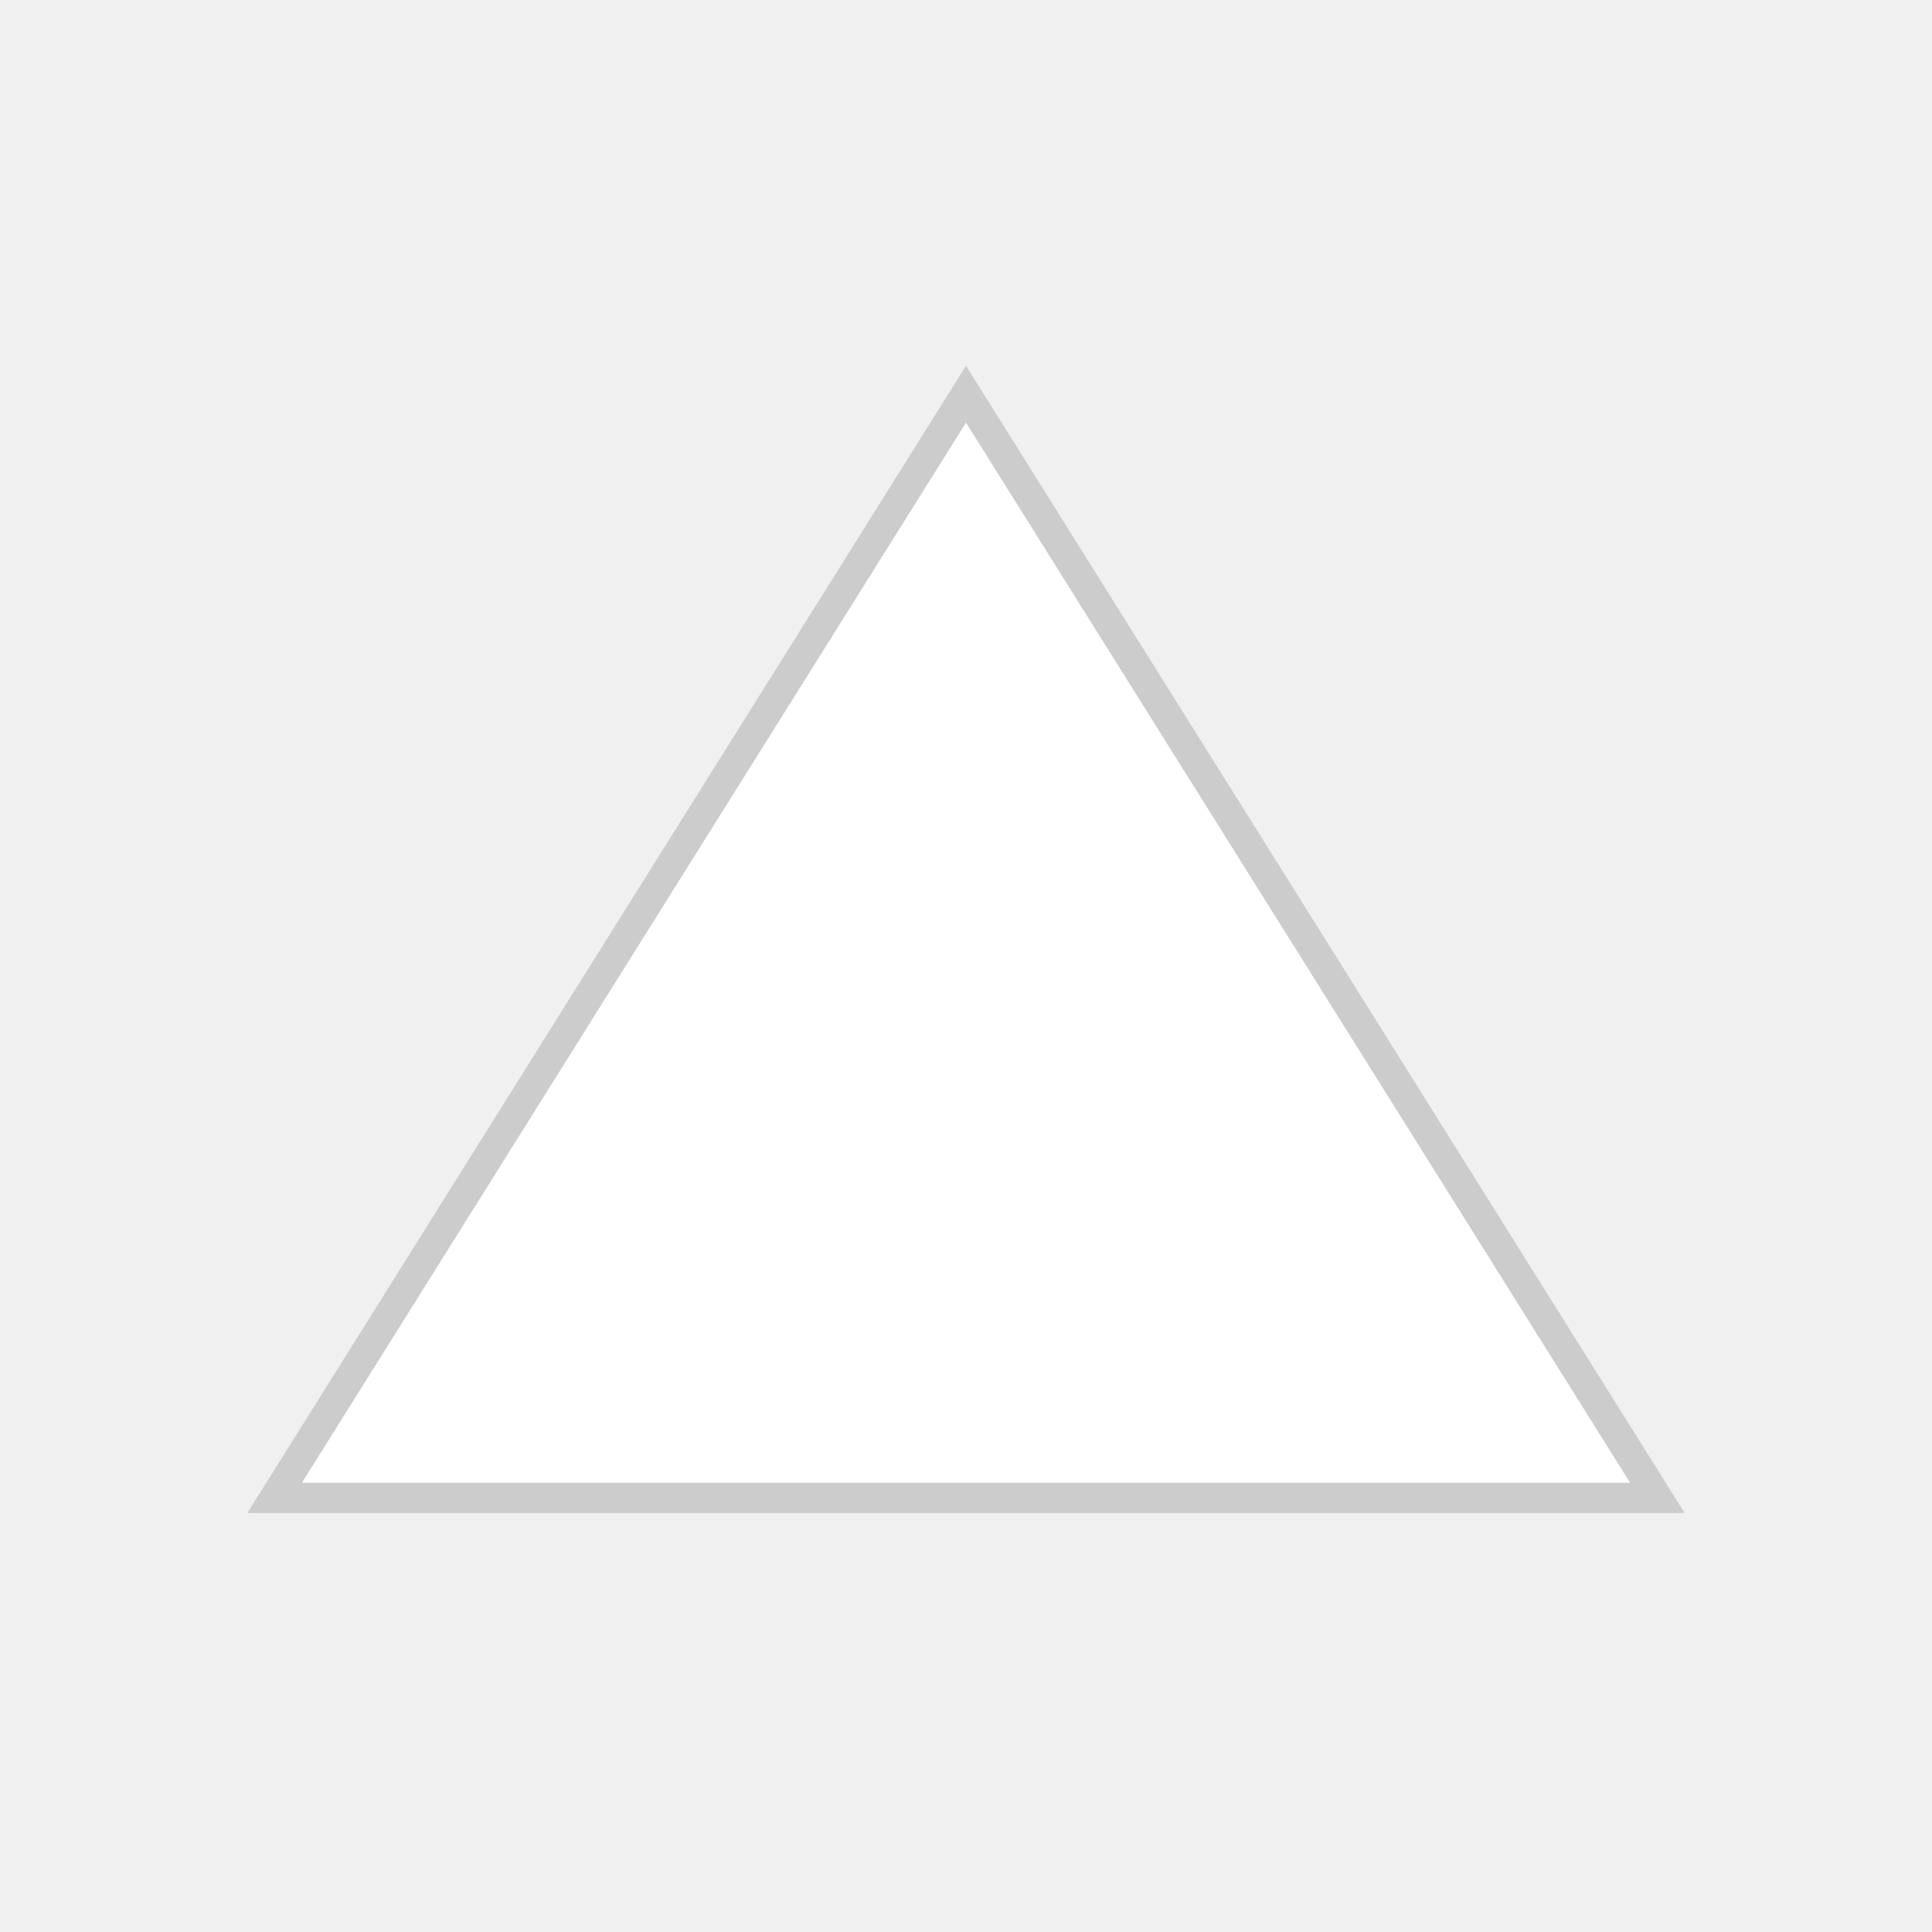
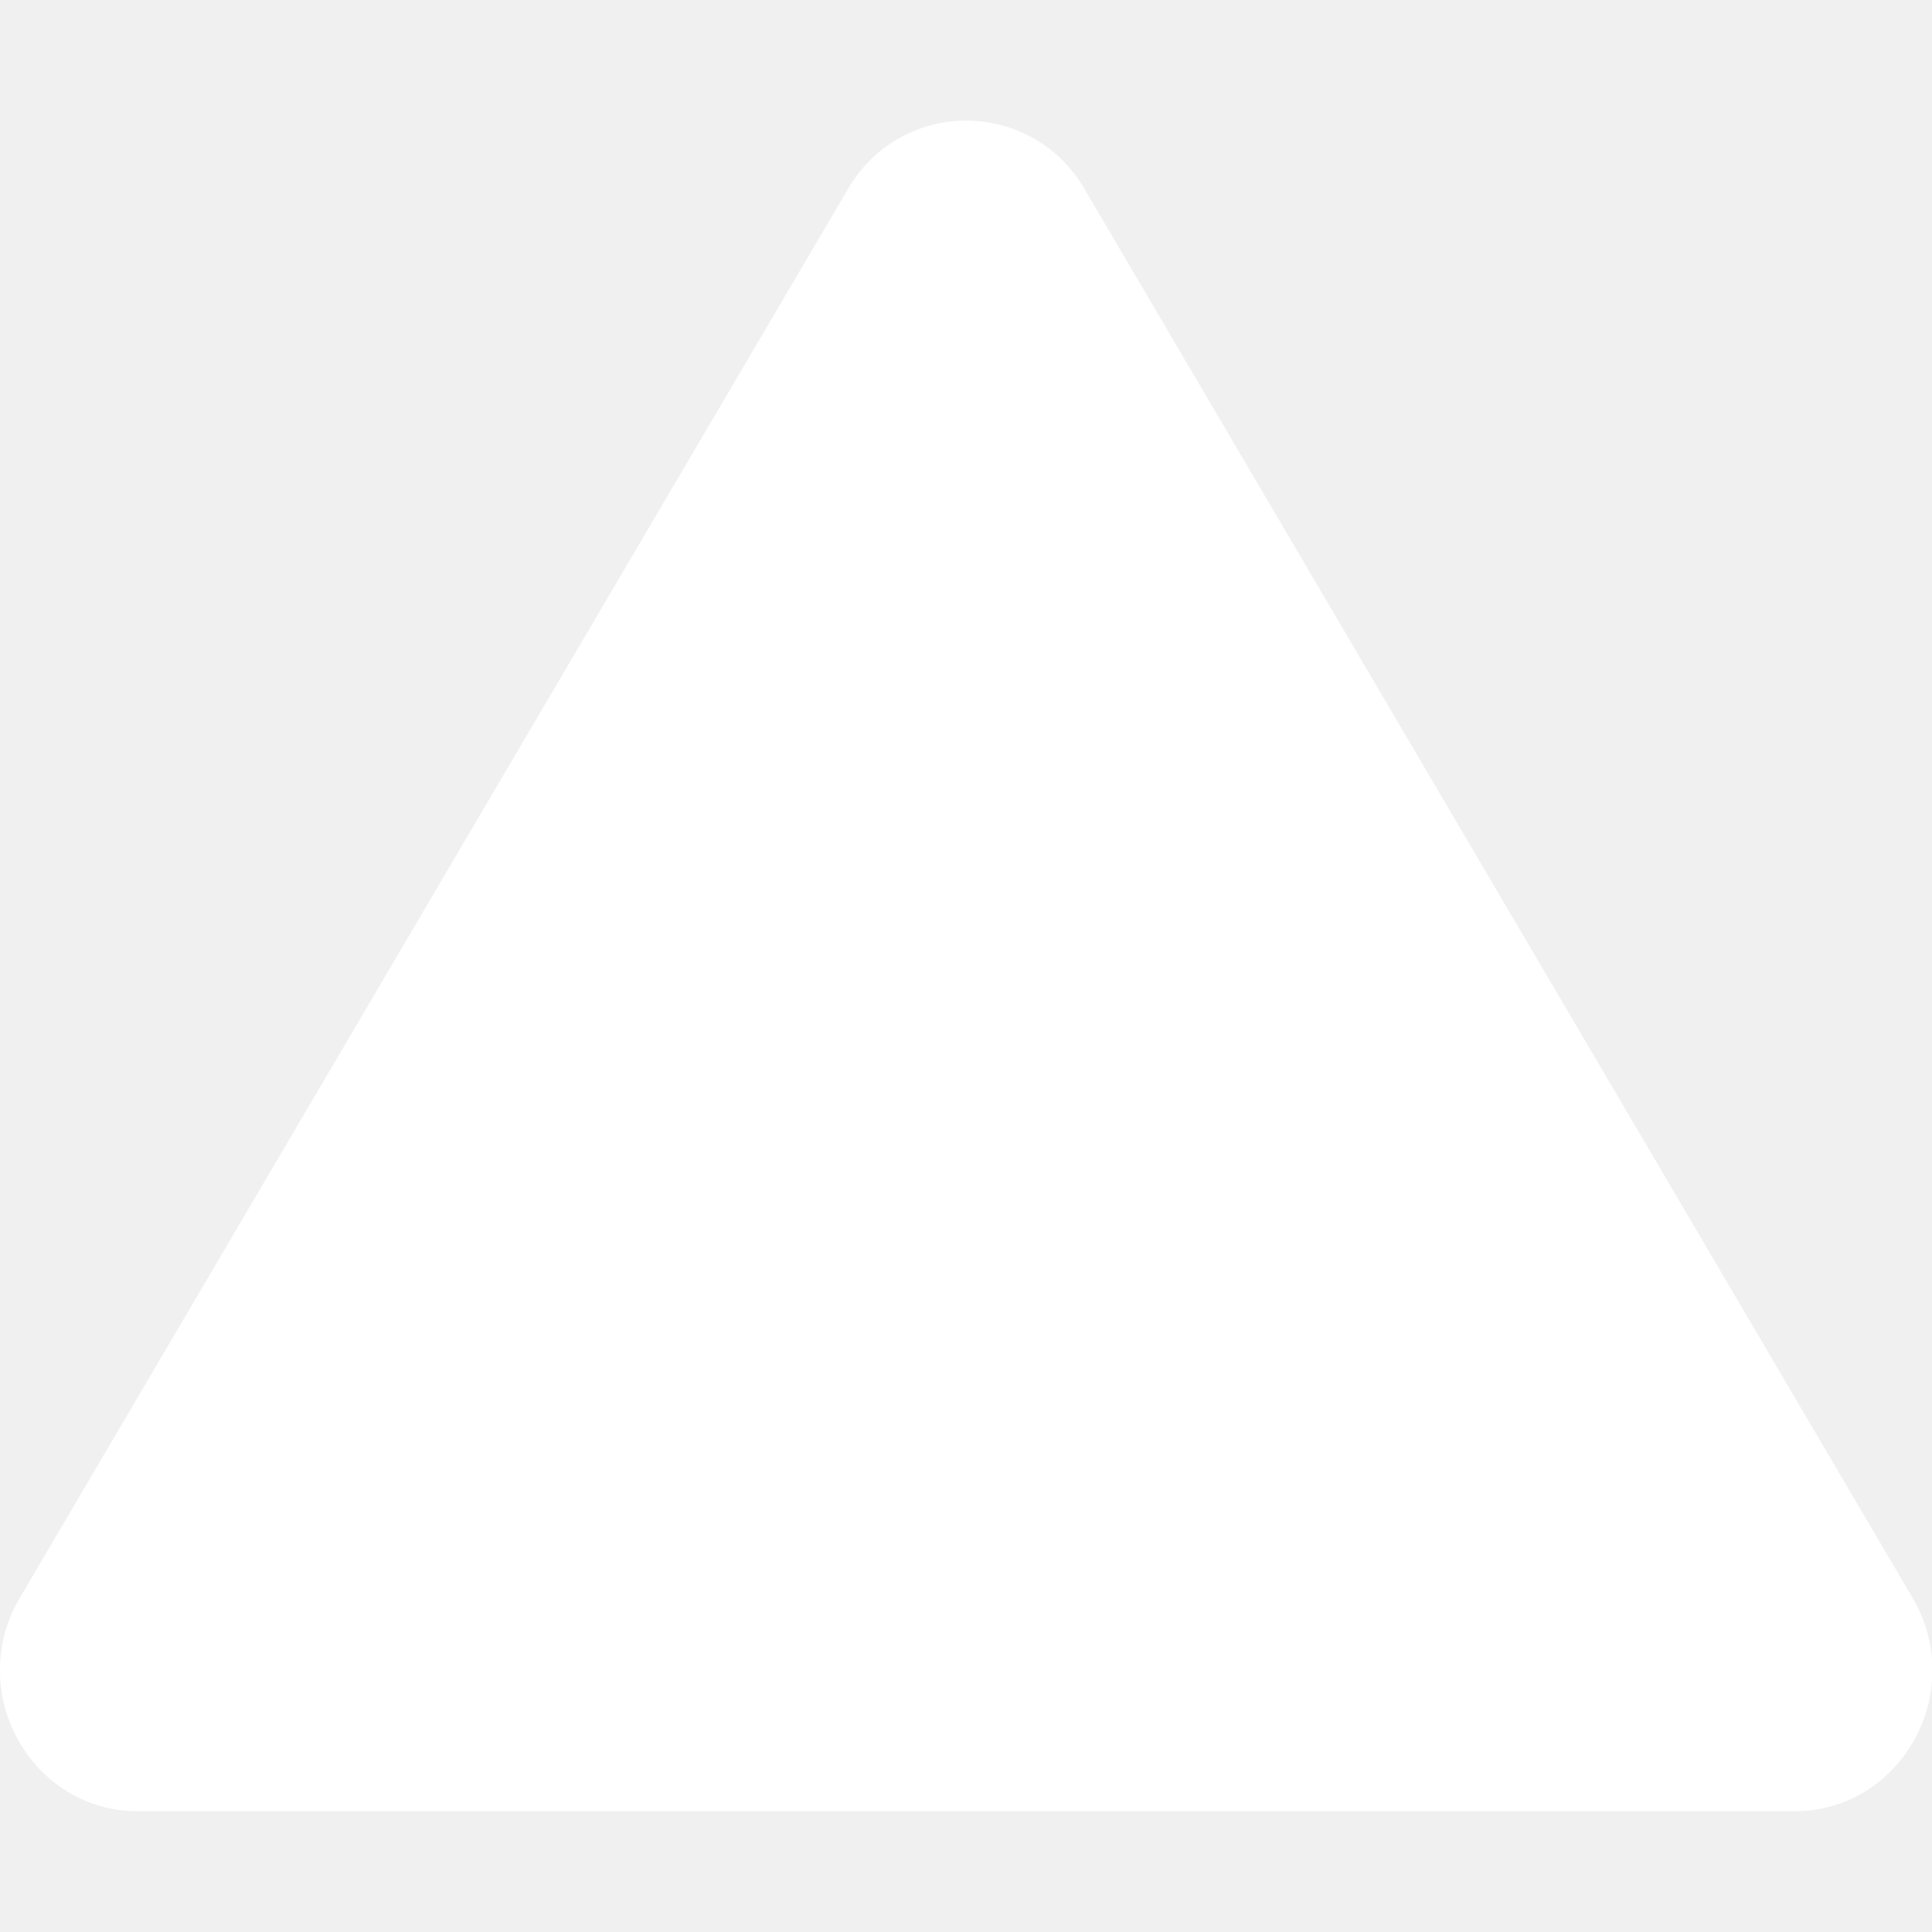
- <svg xmlns="http://www.w3.org/2000/svg" id="TRIANGLE" data-functional-selector="icon" viewBox="0 0 32 32" focusable="false" stroke="rgba(0, 0, 0, 0.15)" strokeWidth="1.3px" style="paint-order: stroke;">
-   <path d="M27,24.56 L5,24.56 L16,7 L27,24.56 Z" style="fill: rgb(255, 255, 255);" />
+ <svg xmlns="http://www.w3.org/2000/svg" stroke="currentColor" fill="#fff" stroke-width="0" viewBox="0 0 16 16" height="1em" width="1em">
+   <path fill-rule="evenodd" d="M7.022 1.566a1.13 1.13 0 0 1 1.96 0l6.857 11.667c.457.778-.092 1.767-.98 1.767H1.144c-.889 0-1.437-.99-.98-1.767L7.022 1.566z" />
</svg>
